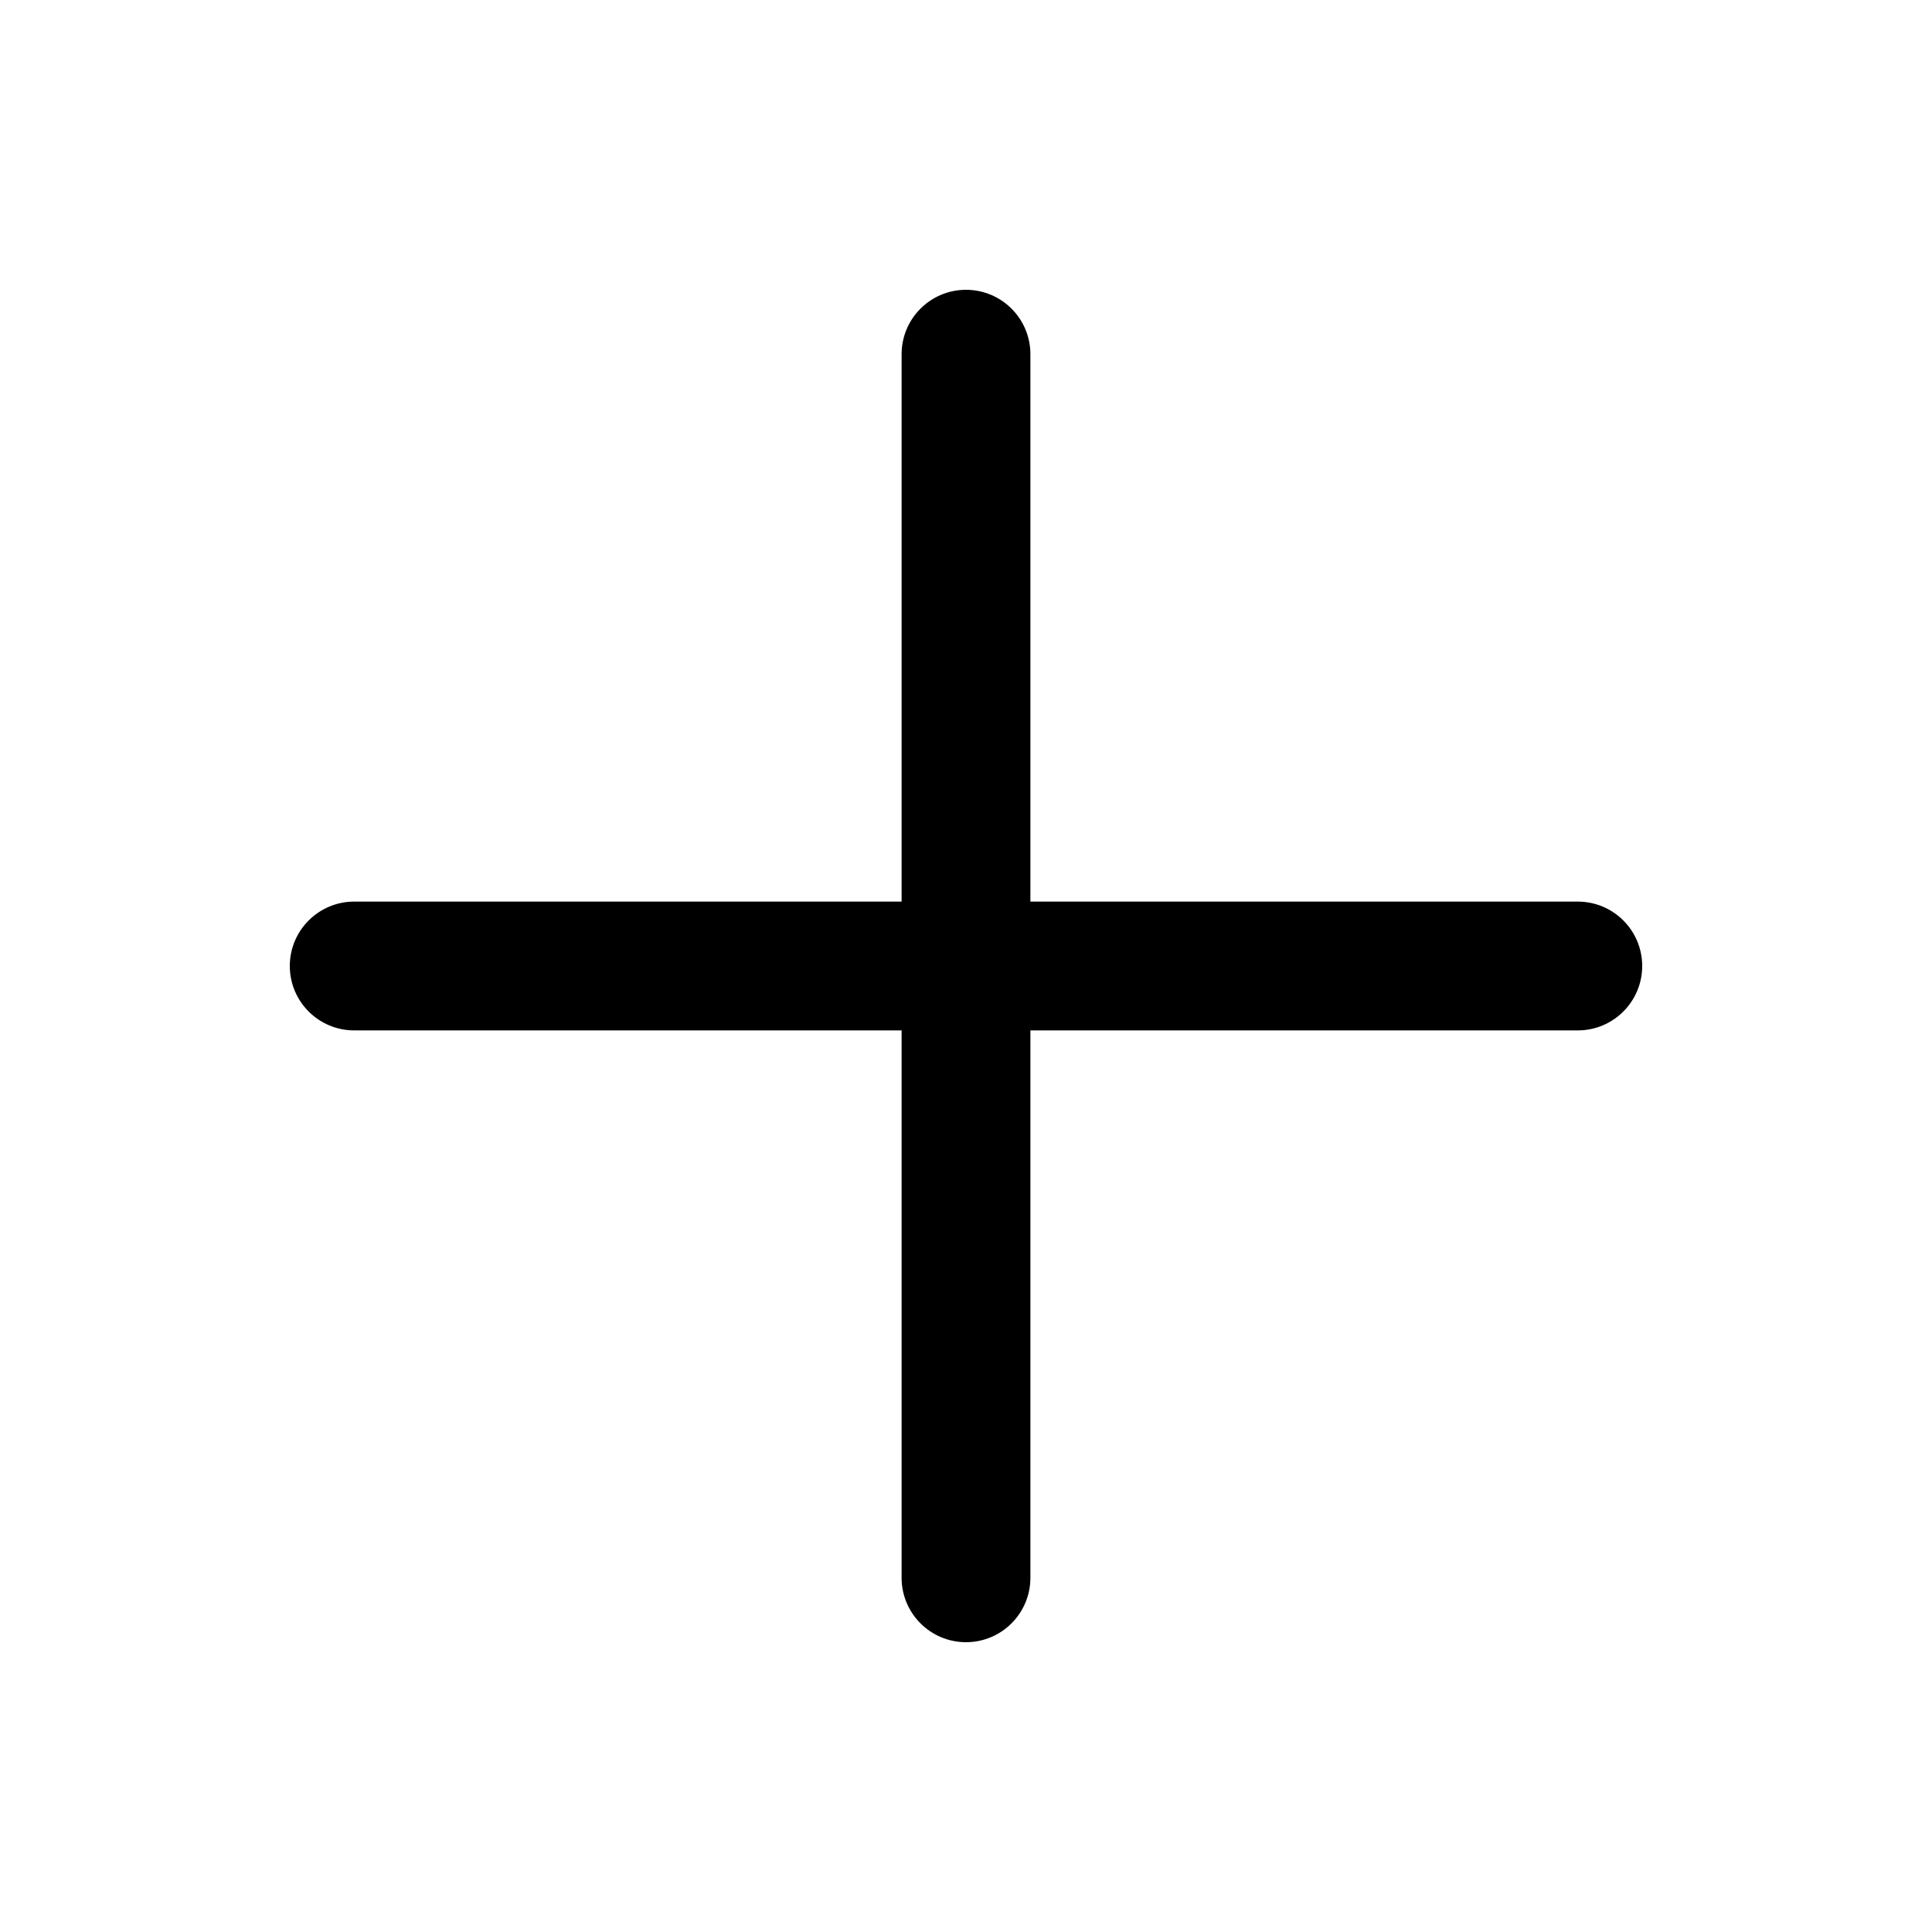
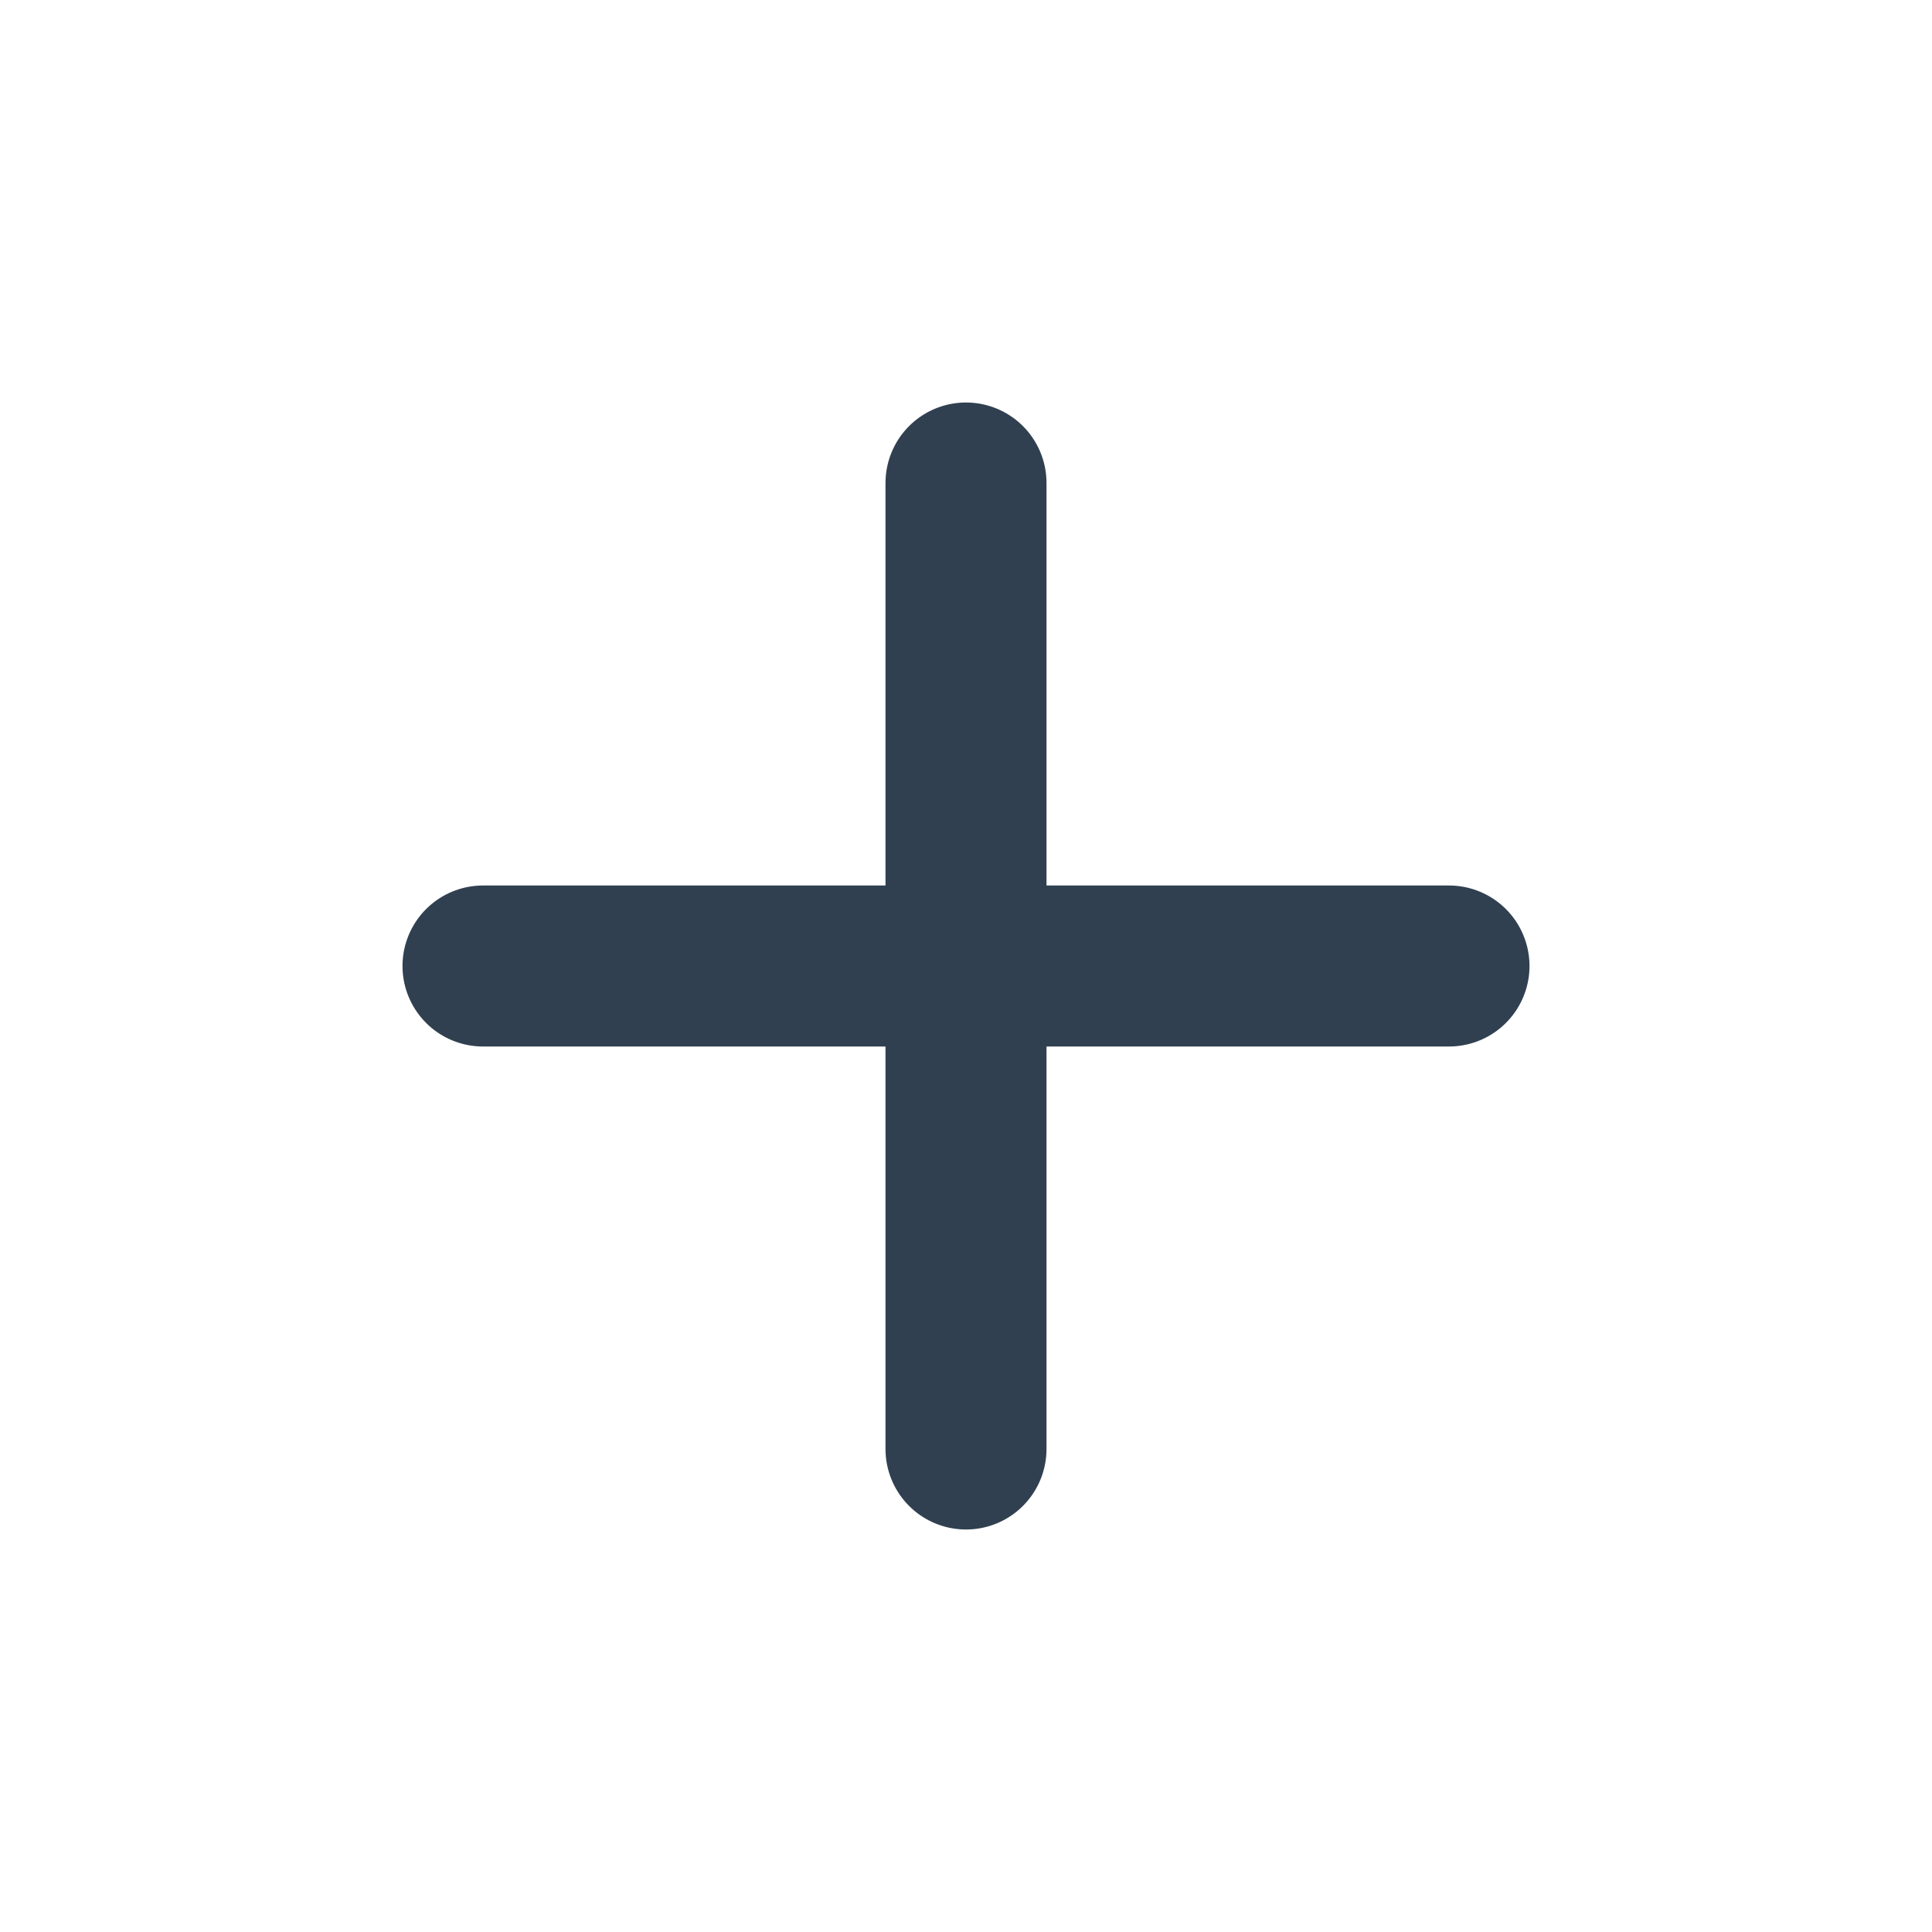
- <svg xmlns="http://www.w3.org/2000/svg" width="15" height="15" viewBox="0 0 15 15" fill="none">
-   <path fill-rule="evenodd" clip-rule="evenodd" d="M8 2.75C8 2.474 7.776 2.25 7.5 2.25C7.224 2.25 7 2.474 7 2.75V7H2.75C2.474 7 2.25 7.224 2.25 7.5C2.25 7.776 2.474 8 2.75 8H7V12.25C7 12.526 7.224 12.75 7.5 12.75C7.776 12.75 8 12.526 8 12.25V8H12.25C12.526 8 12.75 7.776 12.75 7.5C12.75 7.224 12.526 7 12.25 7H8V2.75Z" fill="currentColor" />
+ <svg xmlns="http://www.w3.org/2000/svg" width="24" height="24" viewBox="0 0 24 24" fill="none">
+   <path d="M18 12L6 12" stroke="#304050" stroke-width="2" stroke-linecap="round" stroke-linejoin="round" />
+   <path d="M12 6L12 18" stroke="#304050" stroke-width="2" stroke-linecap="round" stroke-linejoin="round" />
</svg>
